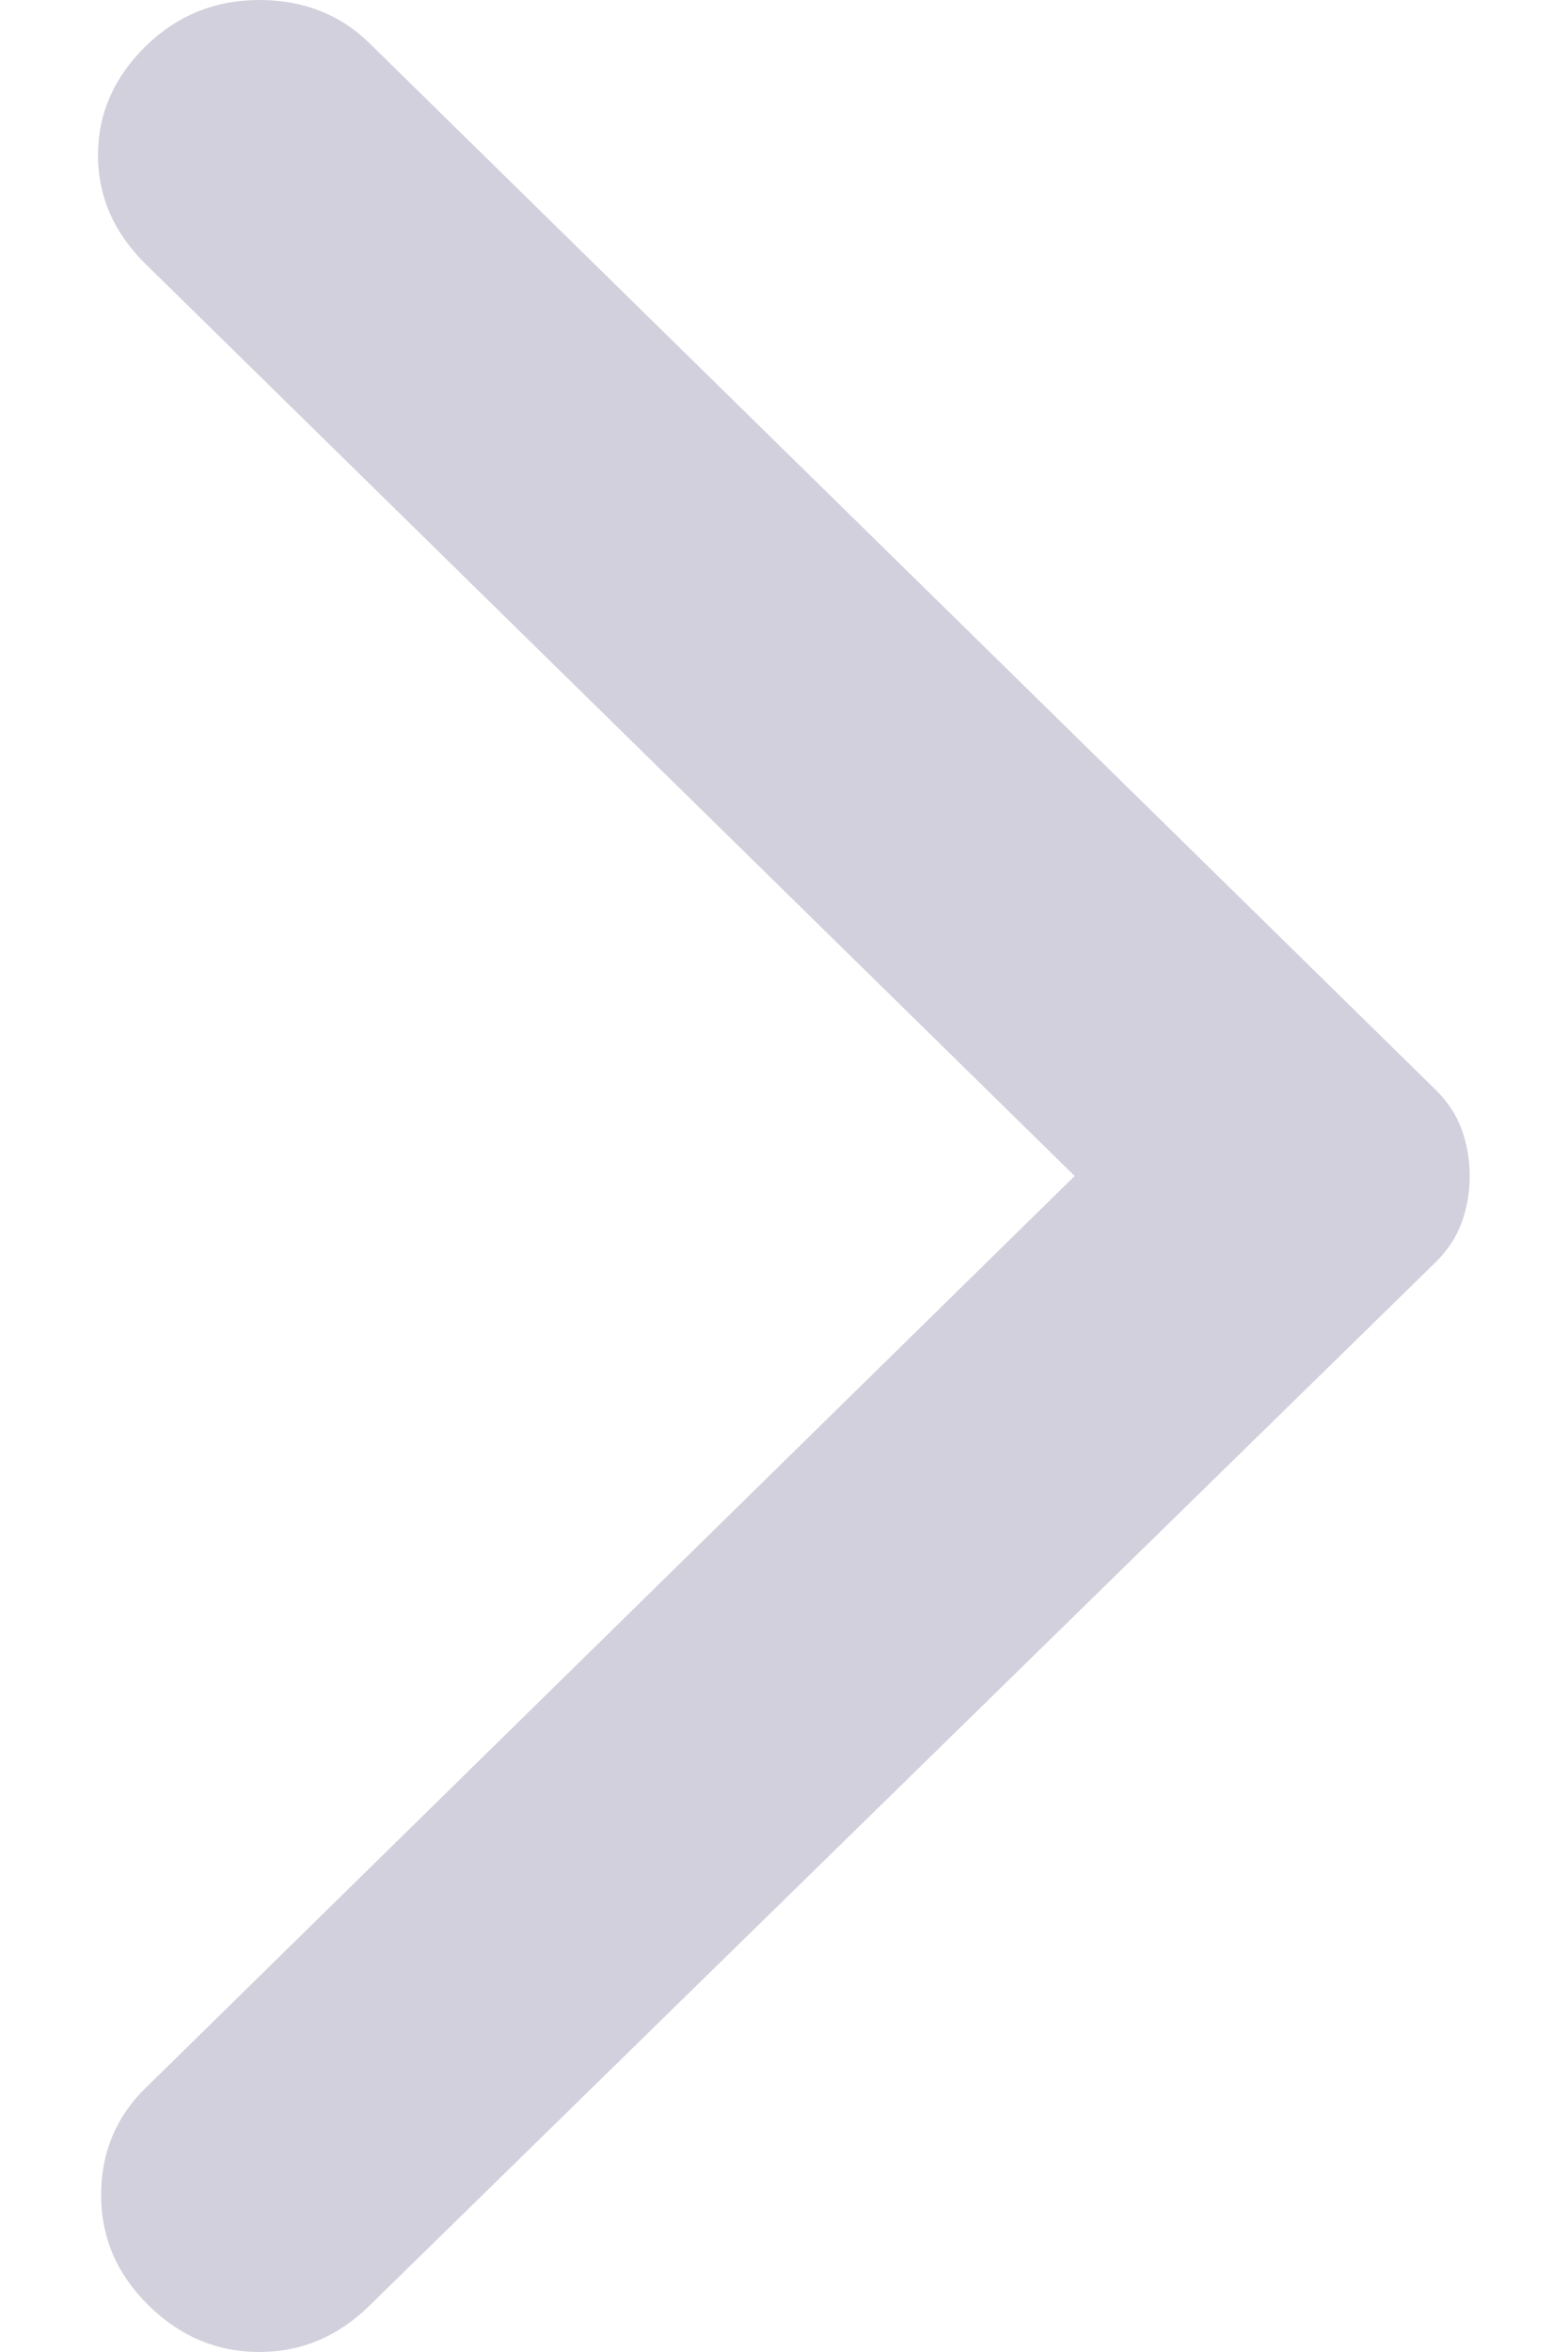
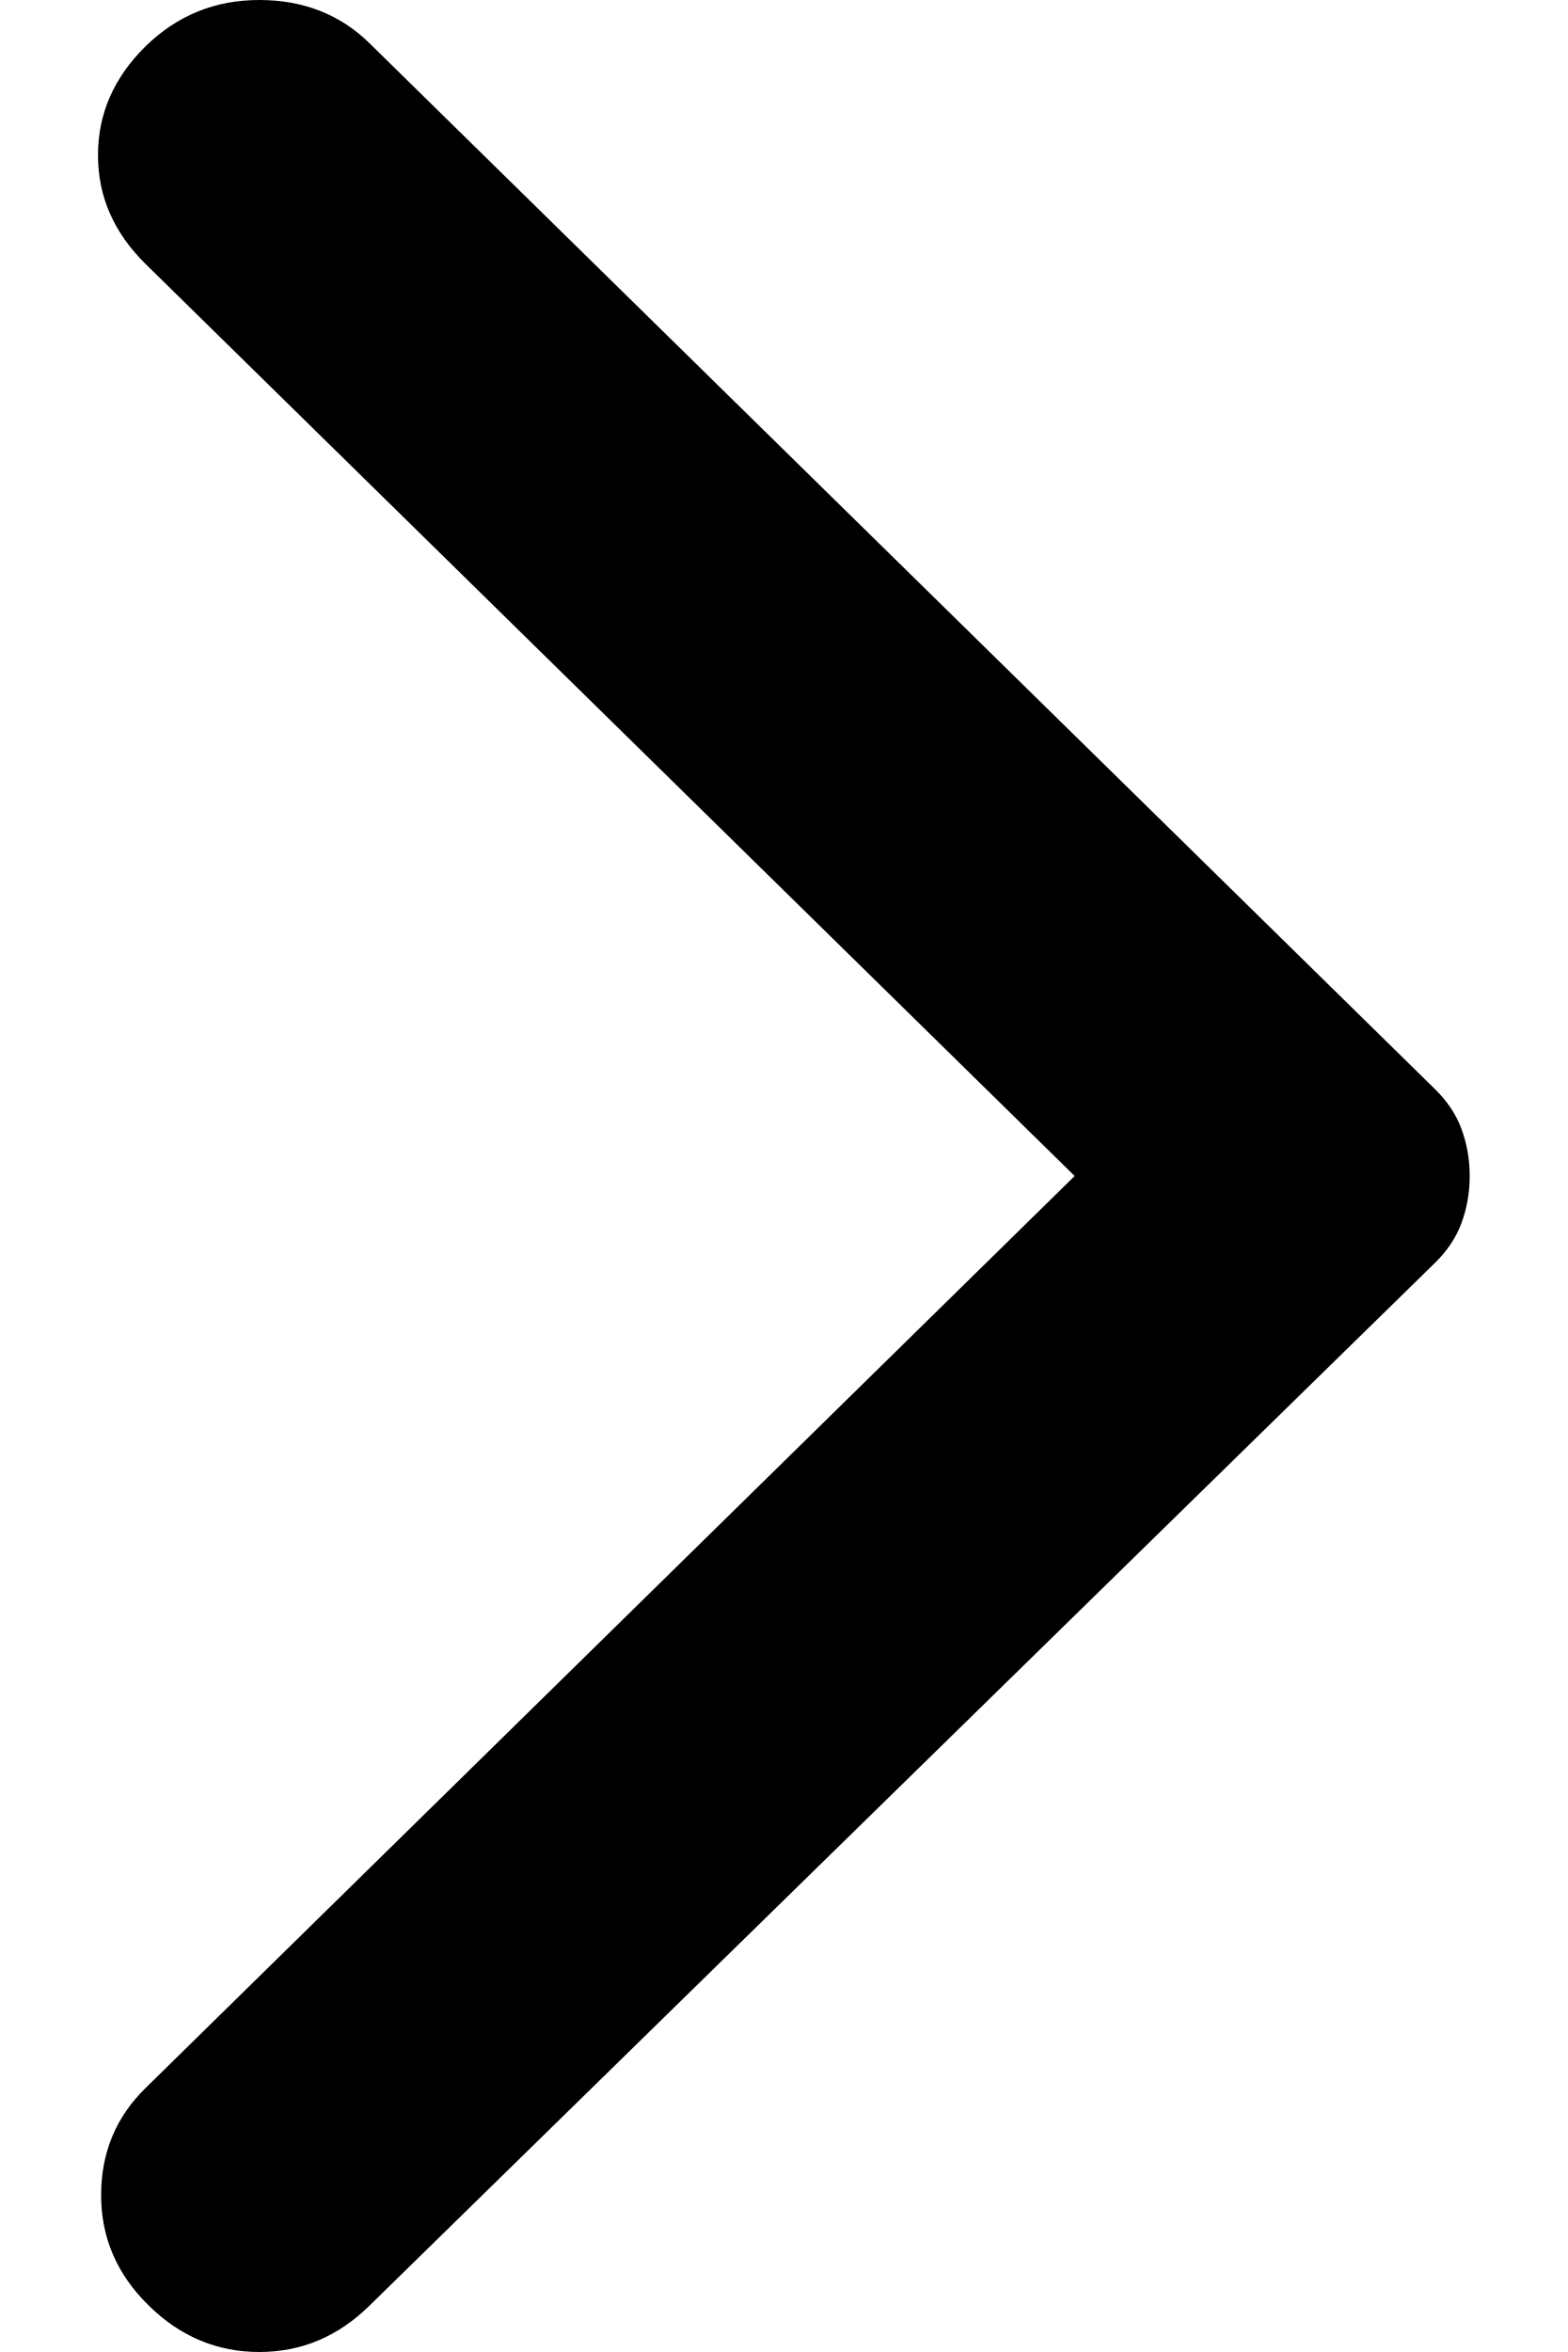
- <svg xmlns="http://www.w3.org/2000/svg" viewBox="0 0 8 12" fill="none">
-   <path d="M1.887 11.762L7.323 6.443C7.387 6.38 7.433 6.311 7.459 6.237C7.486 6.164 7.5 6.084 7.5 6C7.5 5.916 7.486 5.836 7.459 5.763C7.433 5.689 7.387 5.62 7.323 5.557L1.887 0.222C1.737 0.074 1.548 0 1.323 0C1.097 0 0.903 0.079 0.742 0.237C0.581 0.396 0.5 0.58 0.5 0.792C0.5 1.003 0.581 1.187 0.742 1.346L5.484 6L0.742 10.654C0.591 10.802 0.516 10.984 0.516 11.2C0.516 11.417 0.597 11.604 0.758 11.762C0.919 11.921 1.108 12 1.323 12C1.538 12 1.726 11.921 1.887 11.762Z" fill="#D2D0DC" />
+ <svg xmlns="http://www.w3.org/2000/svg" viewBox="0 0 8 12" fill="currentColor">
+   <path d="M1.887 11.762L7.323 6.443C7.387 6.38 7.433 6.311 7.459 6.237C7.486 6.164 7.5 6.084 7.5 6C7.5 5.916 7.486 5.836 7.459 5.763C7.433 5.689 7.387 5.62 7.323 5.557L1.887 0.222C1.737 0.074 1.548 0 1.323 0C1.097 0 0.903 0.079 0.742 0.237C0.581 0.396 0.5 0.58 0.5 0.792C0.5 1.003 0.581 1.187 0.742 1.346L5.484 6L0.742 10.654C0.591 10.802 0.516 10.984 0.516 11.2C0.516 11.417 0.597 11.604 0.758 11.762C0.919 11.921 1.108 12 1.323 12C1.538 12 1.726 11.921 1.887 11.762Z" fill="currentColor" />
</svg>
